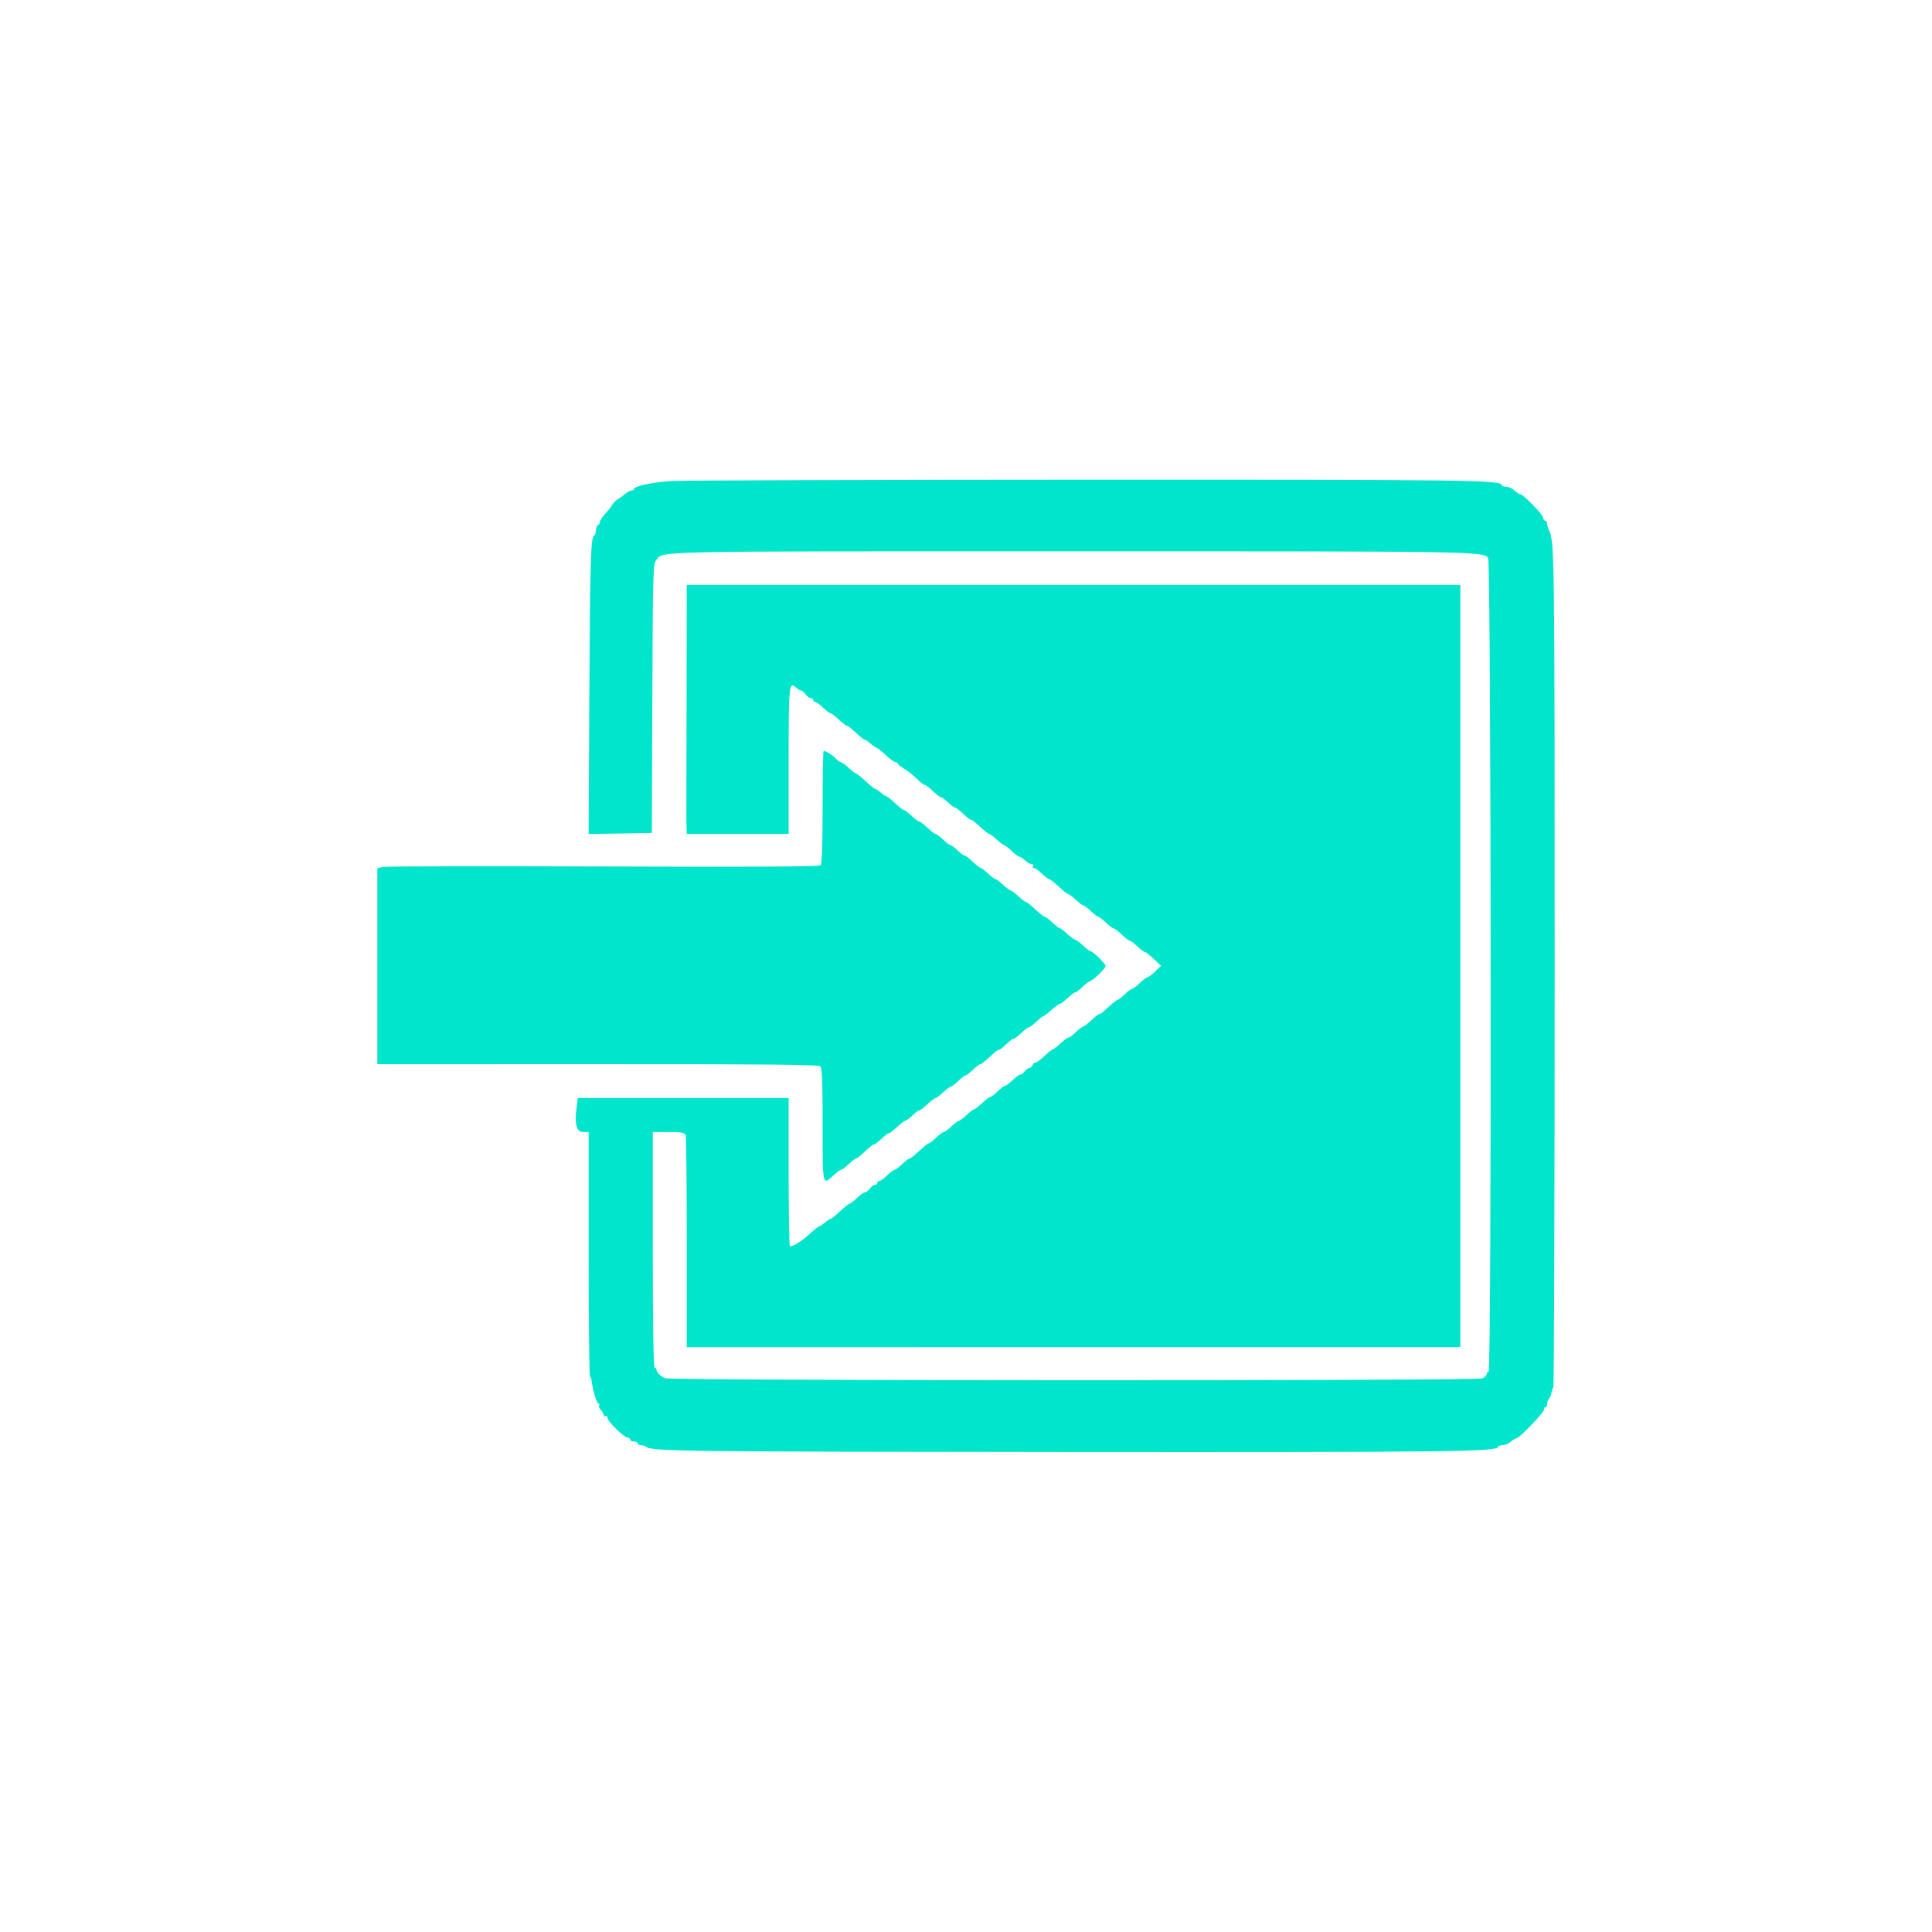
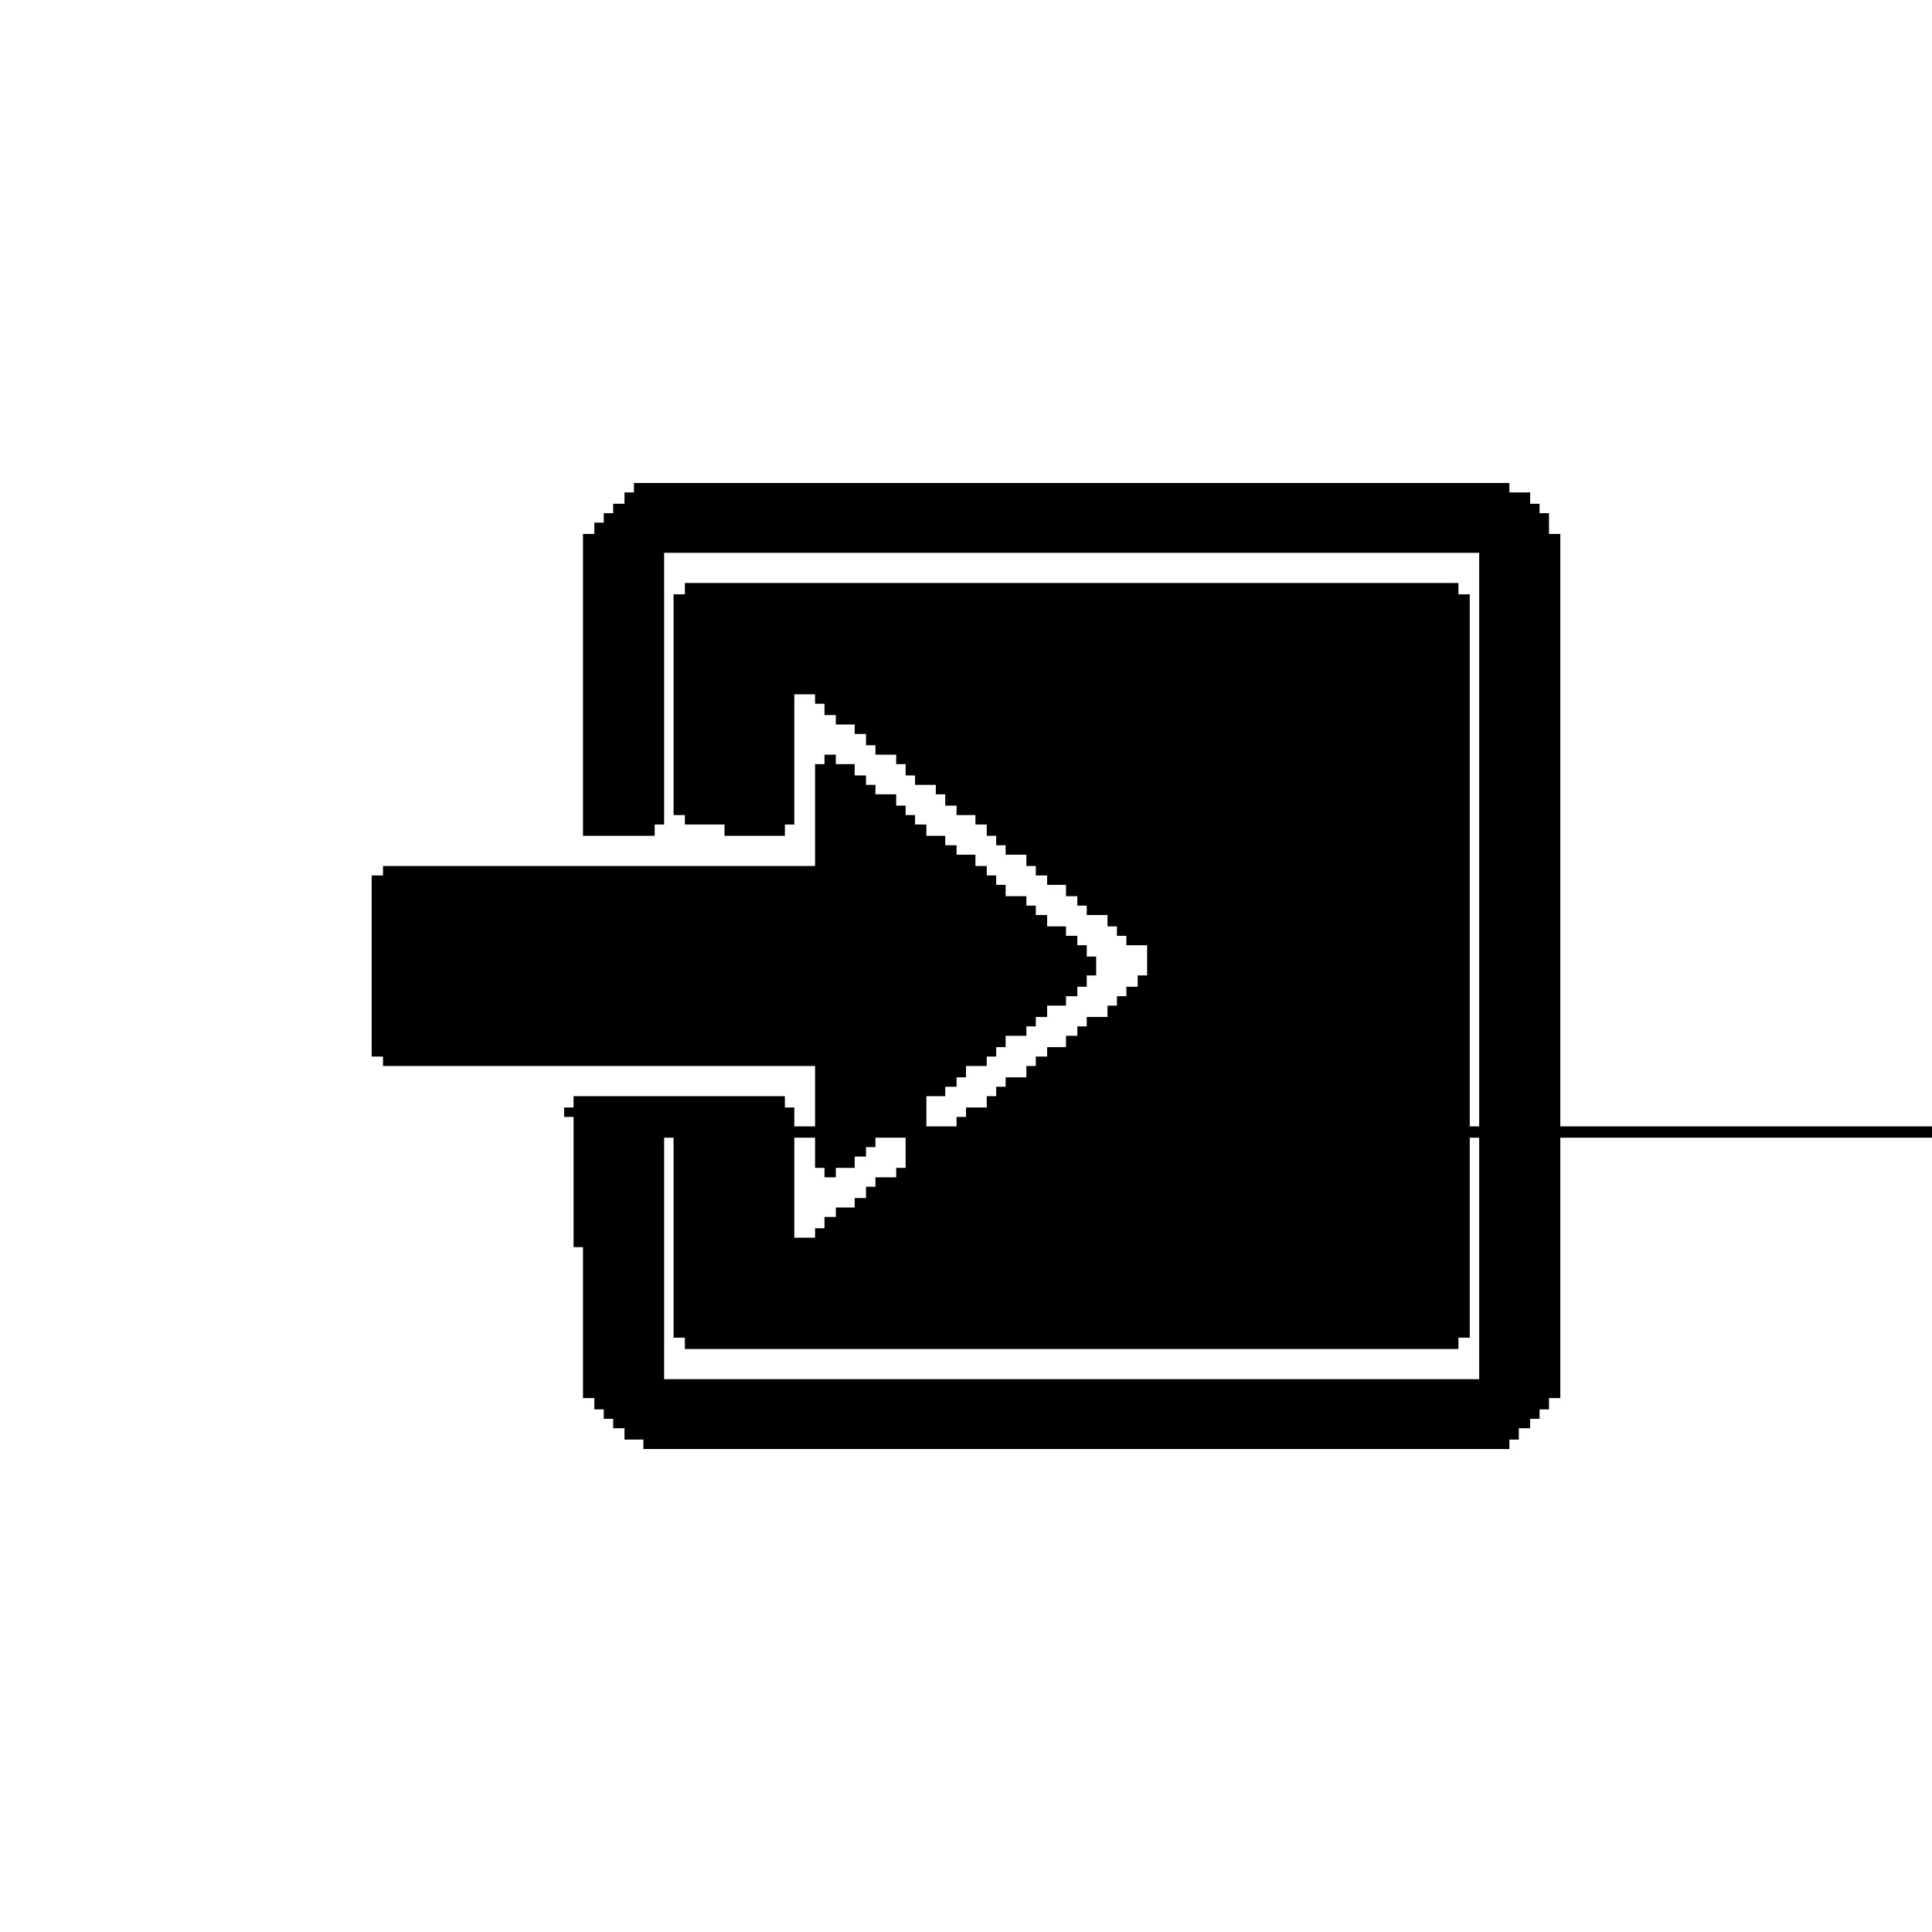
<svg xmlns="http://www.w3.org/2000/svg" viewBox="0 0 1024 1024">
-   <path fill="#00e5cc" d="M356 254.953c-10.277.637-20 2.71-20 4.265 0 .43-.59.782-1.311.782-.722 0-2.209.788-3.305 1.75s-2.839 2.23-3.872 2.817-2.358 1.902-2.945 2.922-2.305 3.195-3.817 4.832-2.75 3.546-2.75 4.244-.446 1.418-.991 1.602c-.546.183-1.094 1.571-1.218 3.083-.125 1.512-.534 2.75-.908 2.75-1.726 0-2.163 14.518-2.523 83.774l-.385 74.274 16.762-.274 16.763-.274.257-71.246c.238-66.065.383-71.398 2-73.329 4.159-4.968-7.557-4.716 219.743-4.727 213.64-.011 217.894.054 221.222 3.382 1.637 1.636 1.914 431.42.278 431.42-.55 0-1.004.563-1.008 1.25s-1.068 1.741-2.364 2.342c-2.919 1.352-430.047 1.253-433.128-.101-2.541-1.117-4.5-3.041-4.5-4.42 0-.589-.45-1.071-1-1.071-.656 0-1-21.5-1-62.5V600h8.393c6.731 0 8.513.313 9 1.582.334.87.607 26.522.607 57.004v55.423l205-.014 205-.014V310H364l-.107 56.5c-.059 31.075-.107 59.65-.107 63.5s.048 8.125.107 9.5L364 442h54v-38.941c0-40.045.197-42.001 3.892-38.657.971.879 2.193 1.598 2.716 1.598s1.599.9 2.392 2 2.017 2 2.721 2c.703 0 1.279.45 1.279 1s.454 1 1.009 1 2.422 1.35 4.148 3c1.727 1.65 3.522 3 3.989 3s2.51 1.566 4.539 3.48 3.868 3.3 4.087 3.082c.219-.219 2.27 1.365 4.557 3.52s4.497 3.918 4.908 3.918 1.836.946 3.166 2.103c1.33 1.156 2.796 2.163 3.258 2.237.461.074 2.637 1.828 4.834 3.897s4.559 3.763 5.25 3.763 1.255.374 1.255.831 1.226 1.47 2.723 2.25c1.498.78 4.478 3.107 6.621 5.169 2.143 2.063 4.292 3.75 4.774 3.75s2.538 1.566 4.567 3.48 3.87 3.298 4.092 3.077 1.779.912 3.461 2.52 3.441 2.923 3.908 2.923 2.51 1.566 4.539 3.48 3.868 3.3 4.087 3.082c.219-.219 2.27 1.365 4.557 3.52s4.524 3.918 4.97 3.918 2.248 1.348 4.005 2.995c1.758 1.648 3.538 2.998 3.955 3 .418.003 2.172 1.355 3.898 3.005 1.727 1.65 3.542 3 4.033 3s1.86.9 3.04 2c1.181 1.1 2.764 2 3.518 2 .753 0 1.092.45.752 1s-.137 1 .45 1c.588 0 2.481 1.35 4.207 3 1.727 1.65 3.522 3 3.989 3s2.761 1.8 5.097 4c2.335 2.2 4.61 4 5.056 4s2.248 1.348 4.005 2.995c1.758 1.648 3.558 2.998 4 3 .443.003 2.243 1.353 4 3s3.538 2.998 3.955 3c.418.003 2.172 1.355 3.898 3.005 1.727 1.65 3.522 3 3.989 3s2.51 1.566 4.539 3.48 3.868 3.301 4.087 3.082 2.018 1.131 4 3c1.981 1.869 3.781 3.218 4 3 .219-.219 2.248 1.344 4.509 3.474l4.111 3.873-3.187 3.045c-1.753 1.675-3.574 3.046-4.048 3.046-.473 0-2.273 1.35-4 3s-3.526 3-4 3c-.473 0-2.273 1.35-4 3s-3.483 3-3.903 3c-.421 0-2.637 1.763-4.925 3.918s-4.338 3.739-4.557 3.52-2.058 1.168-4.087 3.082-4.026 3.482-4.437 3.485-2.186 1.352-3.944 3c-1.757 1.647-3.603 2.995-4.101 2.995-.499 0-2.319 1.35-4.046 3-1.726 1.65-3.483 3-3.903 3-.421 0-2.637 1.763-4.925 3.918s-4.412 3.666-4.721 3.357c-.308-.309-.845.178-1.191 1.082S546.259 566 545.614 566s-1.804.876-2.575 1.946c-.772 1.071-1.698 1.765-2.057 1.543-.36-.223-2.265 1.114-4.234 2.971s-3.758 3.197-3.976 2.978c-.219-.219-2.019 1.131-4 3-1.982 1.869-3.782 3.219-4 3-.219-.219-2.058 1.168-4.087 3.082s-4.026 3.482-4.437 3.485-2.186 1.352-3.944 3c-1.757 1.647-3.557 2.997-4 3-.442.002-2.242 1.352-4 3-1.757 1.647-3.603 2.995-4.101 2.995-.499 0-2.319 1.35-4.046 3-1.726 1.65-3.483 3-3.903 3-.421 0-2.676 1.8-5.011 4s-4.629 4-5.097 4c-.467 0-2.262 1.35-3.989 3s-3.526 3-4 3c-.473 0-2.273 1.35-4 3s-3.593 3-4.148 3-1.009.45-1.009 1-.576 1-1.279 1c-.704 0-1.928.9-2.721 2s-1.95 2-2.572 2-2.544 1.35-4.271 3-3.483 3-3.903 3c-.421 0-2.787 1.905-5.259 4.234s-4.571 4.016-4.665 3.75c-.093-.266-1.334.529-2.757 1.766s-2.925 2.25-3.336 2.25-2.572 1.688-4.802 3.75c-4.688 4.336-9.868 7.483-10.795 6.557-.352-.352-.64-18.115-.64-39.474V582H306.23l-.676 5.415c-1.078 8.626.041 12.585 3.557 12.585H312v64.333c0 35.384.317 64.651.704 65.038.388.388.846 1.925 1.018 3.417.515 4.464 2.655 11.212 3.555 11.212.463 0 .585.414.273.919-.313.506.111 1.599.941 2.429s1.509 2.018 1.509 2.64c0 .621.45.852 1 .512s1 .132 1 1.049c0 1.87 8.808 10.424 10.75 10.44.688.006 1.25.461 1.25 1.011s.9 1 2 1 2 .45 2 1 .81 1 1.8 1 2.228.408 2.75.907c2.414 2.304 21.747 2.54 220.95 2.693 204.073.158 230.5-.157 230.5-2.743 0-.471 1.04-.857 2.311-.857 1.272 0 3.202-.787 4.289-1.75 1.088-.962 2.582-1.882 3.32-2.044 1.986-.434 15.119-14.334 14.496-15.342-.294-.475-.057-.864.525-.864s1.059-.81 1.059-1.8.437-2.237.971-2.771c.535-.535 1.123-1.963 1.308-3.175s.648-2.514 1.029-2.895.692-100.823.692-223.205c0-221.124-.057-225.321-3.123-231.39-.482-.955-.877-2.418-.877-3.25 0-.833-.45-1.514-1-1.514s-1-.646-1-1.435c0-1.596-10.569-12.565-12.107-12.565-.537 0-1.943-.9-3.123-2s-3.187-2-4.459-2-2.311-.353-2.311-.785c0-2.807-15.736-3.018-220.5-2.966-114.95.029-213.725.346-219.5.704M436 427.8c0 19.296-.367 30.167-1.04 30.84-.713.713-36.963.904-115.25.609-62.815-.238-115.448-.117-116.96.268l-2.75.7V564l6.25.038c3.438.022 55.923.017 116.634-.011 80.856-.036 110.75.254 111.75 1.084 1.099.912 1.366 6.978 1.366 31.011 0 32.695-.085 32.292 5.696 26.873 1.757-1.647 3.603-2.995 4.101-2.995.499 0 2.319-1.35 4.046-3 1.726-1.65 3.483-3 3.903-3 .421 0 2.637-1.763 4.925-3.918s4.338-3.739 4.557-3.52 2.019-1.131 4-3c1.982-1.869 3.782-3.219 4-3 .219.219 2.058-1.168 4.087-3.082s4.072-3.48 4.539-3.48 2.226-1.315 3.908-2.923 3.24-2.742 3.461-2.52c.222.221 2.063-1.163 4.092-3.077s4.072-3.48 4.539-3.48 2.262-1.35 3.989-3 3.526-3 4-3c.473 0 2.273-1.35 4-3s3.48-3.002 3.898-3.005c.417-.002 2.197-1.352 3.955-3 1.757-1.647 3.56-2.995 4.005-2.995.446 0 2.682-1.763 4.97-3.918s4.338-3.739 4.557-3.52 2.019-1.131 4-3c1.982-1.869 3.782-3.219 4-3 .219.219 2.019-1.131 4-3 1.982-1.869 3.782-3.219 4-3 .219.219 1.945-1.061 3.835-2.844s3.73-3.237 4.089-3.23c.358.007 2.259-1.45 4.223-3.238 1.965-1.788 3.967-3.25 4.45-3.25s2.291-1.35 4.018-3 3.526-3 4-3c.473 0 2.273-1.35 4-3s3.48-3.01 3.898-3.023c1.331-.041 8.259-6.732 8.259-7.977s-6.928-7.936-8.259-7.977c-.418-.013-2.172-1.373-3.898-3.023-1.727-1.65-3.547-3-4.046-3-.498 0-2.344-1.348-4.101-2.995s-3.538-2.998-3.955-3c-.418-.003-2.172-1.355-3.898-3.005-1.727-1.65-3.522-3-3.989-3s-2.761-1.8-5.097-4c-2.335-2.2-4.61-4-5.056-4s-2.248-1.348-4.005-2.995c-1.758-1.648-3.558-2.998-4-3-.443-.003-2.243-1.353-4-3s-3.558-2.998-4-3c-.443-.003-2.243-1.353-4-3s-3.532-2.998-3.944-3c-.411-.003-2.408-1.571-4.437-3.485s-3.87-3.298-4.092-3.077-1.779-.912-3.461-2.52-3.446-2.923-3.919-2.923c-.474 0-2.274-1.35-4-3-1.727-1.65-3.522-3-3.989-3s-2.51-1.566-4.539-3.48-3.868-3.301-4.087-3.082-2.018-1.131-4-3c-1.981-1.869-3.781-3.218-4-3-.219.219-2.27-1.365-4.557-3.52S470.174 422 469.763 422s-1.764-.883-3.005-1.963c-1.242-1.08-2.595-1.98-3.007-2.001s-2.66-1.838-4.995-4.037-4.589-3.999-5.01-3.999-2.177-1.35-3.903-3c-1.727-1.65-3.583-3-4.124-3s-1.712-.829-2.602-1.843c-1.534-1.748-5.33-4.157-6.551-4.157-.311 0-.566 13.41-.566 29.8" />
+   <path fill="currentColor" d="M197 464l0 96 6 0 0 5 229 0 0 32 -11 0 0 -10 -5 0 0 -6 -112 0 0 6 -5 0 0 5 5 0 0 69 5 0 0 80 6 0 0 6 5 0 0 5 5 0 0 5 6 0 0 6 10 0 0 5 459 0 0 -5 5 0 0 -6 6 0 0 -5 5 0 0 -5 5 0 0 -6 6 0 0 -138 197 0 0 -6 -197 0 0 -314 -6 0 0 -11 -5 0 0 -5 -5 0 0 -6 -11 0 0 -5 -464 0 0 5 -5 0 0 6 -6 0 0 5 -5 0 0 5 -5 0 0 6 -6 0 0 160 38 0 0 -6 5 0 0 -144 432 0 0 304 -5 0 0 -282 -6 0 0 -6 -410 0 0 6 -6 0 0 117 6 0 0 5 21 0 0 6 32 0 0 -6 5 0 0 -69 11 0 0 5 5 0 0 6 6 0 0 5 10 0 0 5 6 0 0 6 5 0 0 5 11 0 0 5 5 0 0 6 5 0 0 5 11 0 0 5 5 0 0 6 6 0 0 5 10 0 0 5 6 0 0 6 5 0 0 5 5 0 0 5 11 0 0 6 5 0 0 5 6 0 0 5 10 0 0 6 6 0 0 5 5 0 0 5 11 0 0 6 5 0 0 5 5 0 0 5 11 0 0 16 -5 0 0 6 -6 0 0 5 -5 0 0 5 -5 0 0 6 -11 0 0 5 -5 0 0 5 -6 0 0 6 -10 0 0 5 -6 0 0 5 -5 0 0 6 -11 0 0 5 -5 0 0 5 -5 0 0 6 -11 0 0 5 -5 0 0 5 -16 0 0 -16 10 0 0 -5 6 0 0 -5 5 0 0 -6 11 0 0 -5 5 0 0 -5 5 0 0 -6 11 0 0 -5 5 0 0 -5 6 0 0 -6 10 0 0 -5 6 0 0 -5 5 0 0 -6 5 0 0 -10 -5 0 0 -6 -5 0 0 -5 -6 0 0 -5 -10 0 0 -6 -6 0 0 -5 -5 0 0 -5 -11 0 0 -6 -5 0 0 -5 -5 0 0 -5 -6 0 0 -6 -10 0 0 -5 -6 0 0 -5 -10 0 0 -6 -6 0 0 -5 -5 0 0 -5 -5 0 0 -6 -11 0 0 -5 -5 0 0 -5 -6 0 0 -6 -10 0 0 -5 -6 0 0 5 -5 0 0 54 -229 0 0 5 -6 0zM352 603l5 0 0 106 6 0 0 6 410 0 0 -6 6 0 0 -106 5 0 0 128 -432 0 0 -128zM480 619l-5 0 0 5 -11 0 0 5 -5 0 0 6 -6 0 0 5 -10 0 0 5 -6 0 0 6 -5 0 0 5 -11 0 0 -53 11 0 0 16 5 0 0 5 6 0 0 -5 10 0 0 -6 6 0 0 -5 5 0 0 -5 16 0 0 16z" />
</svg>
